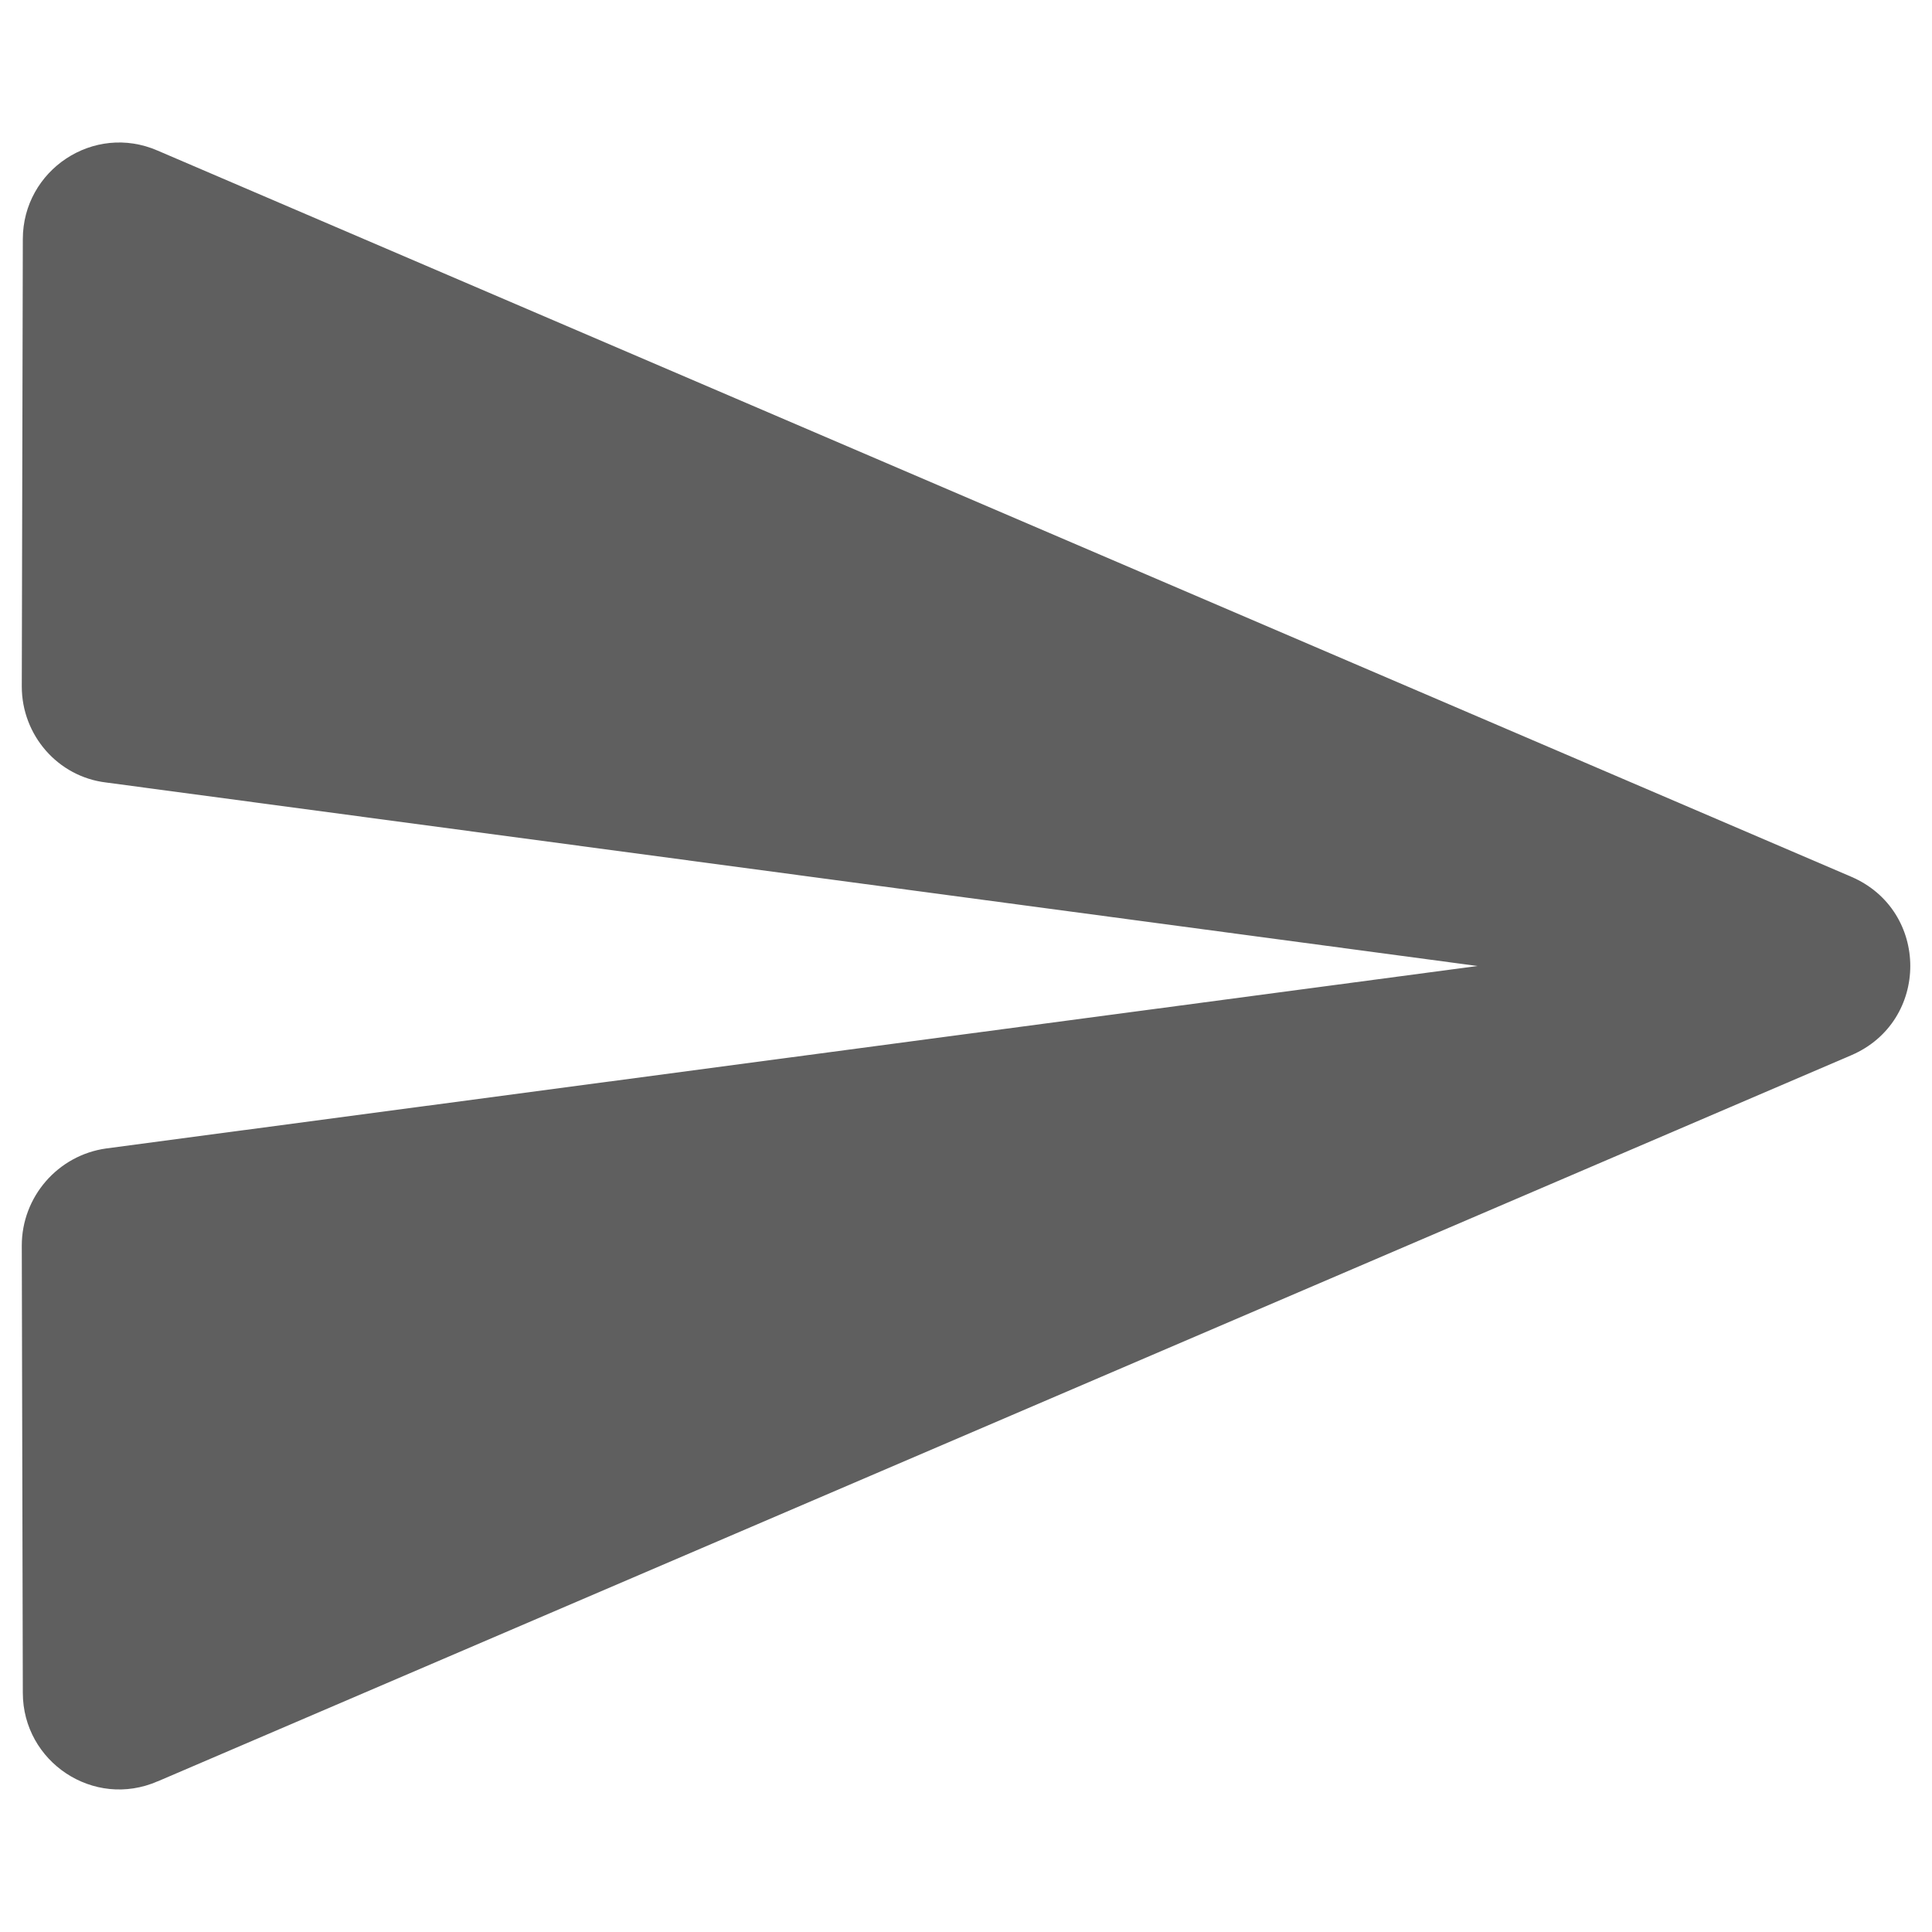
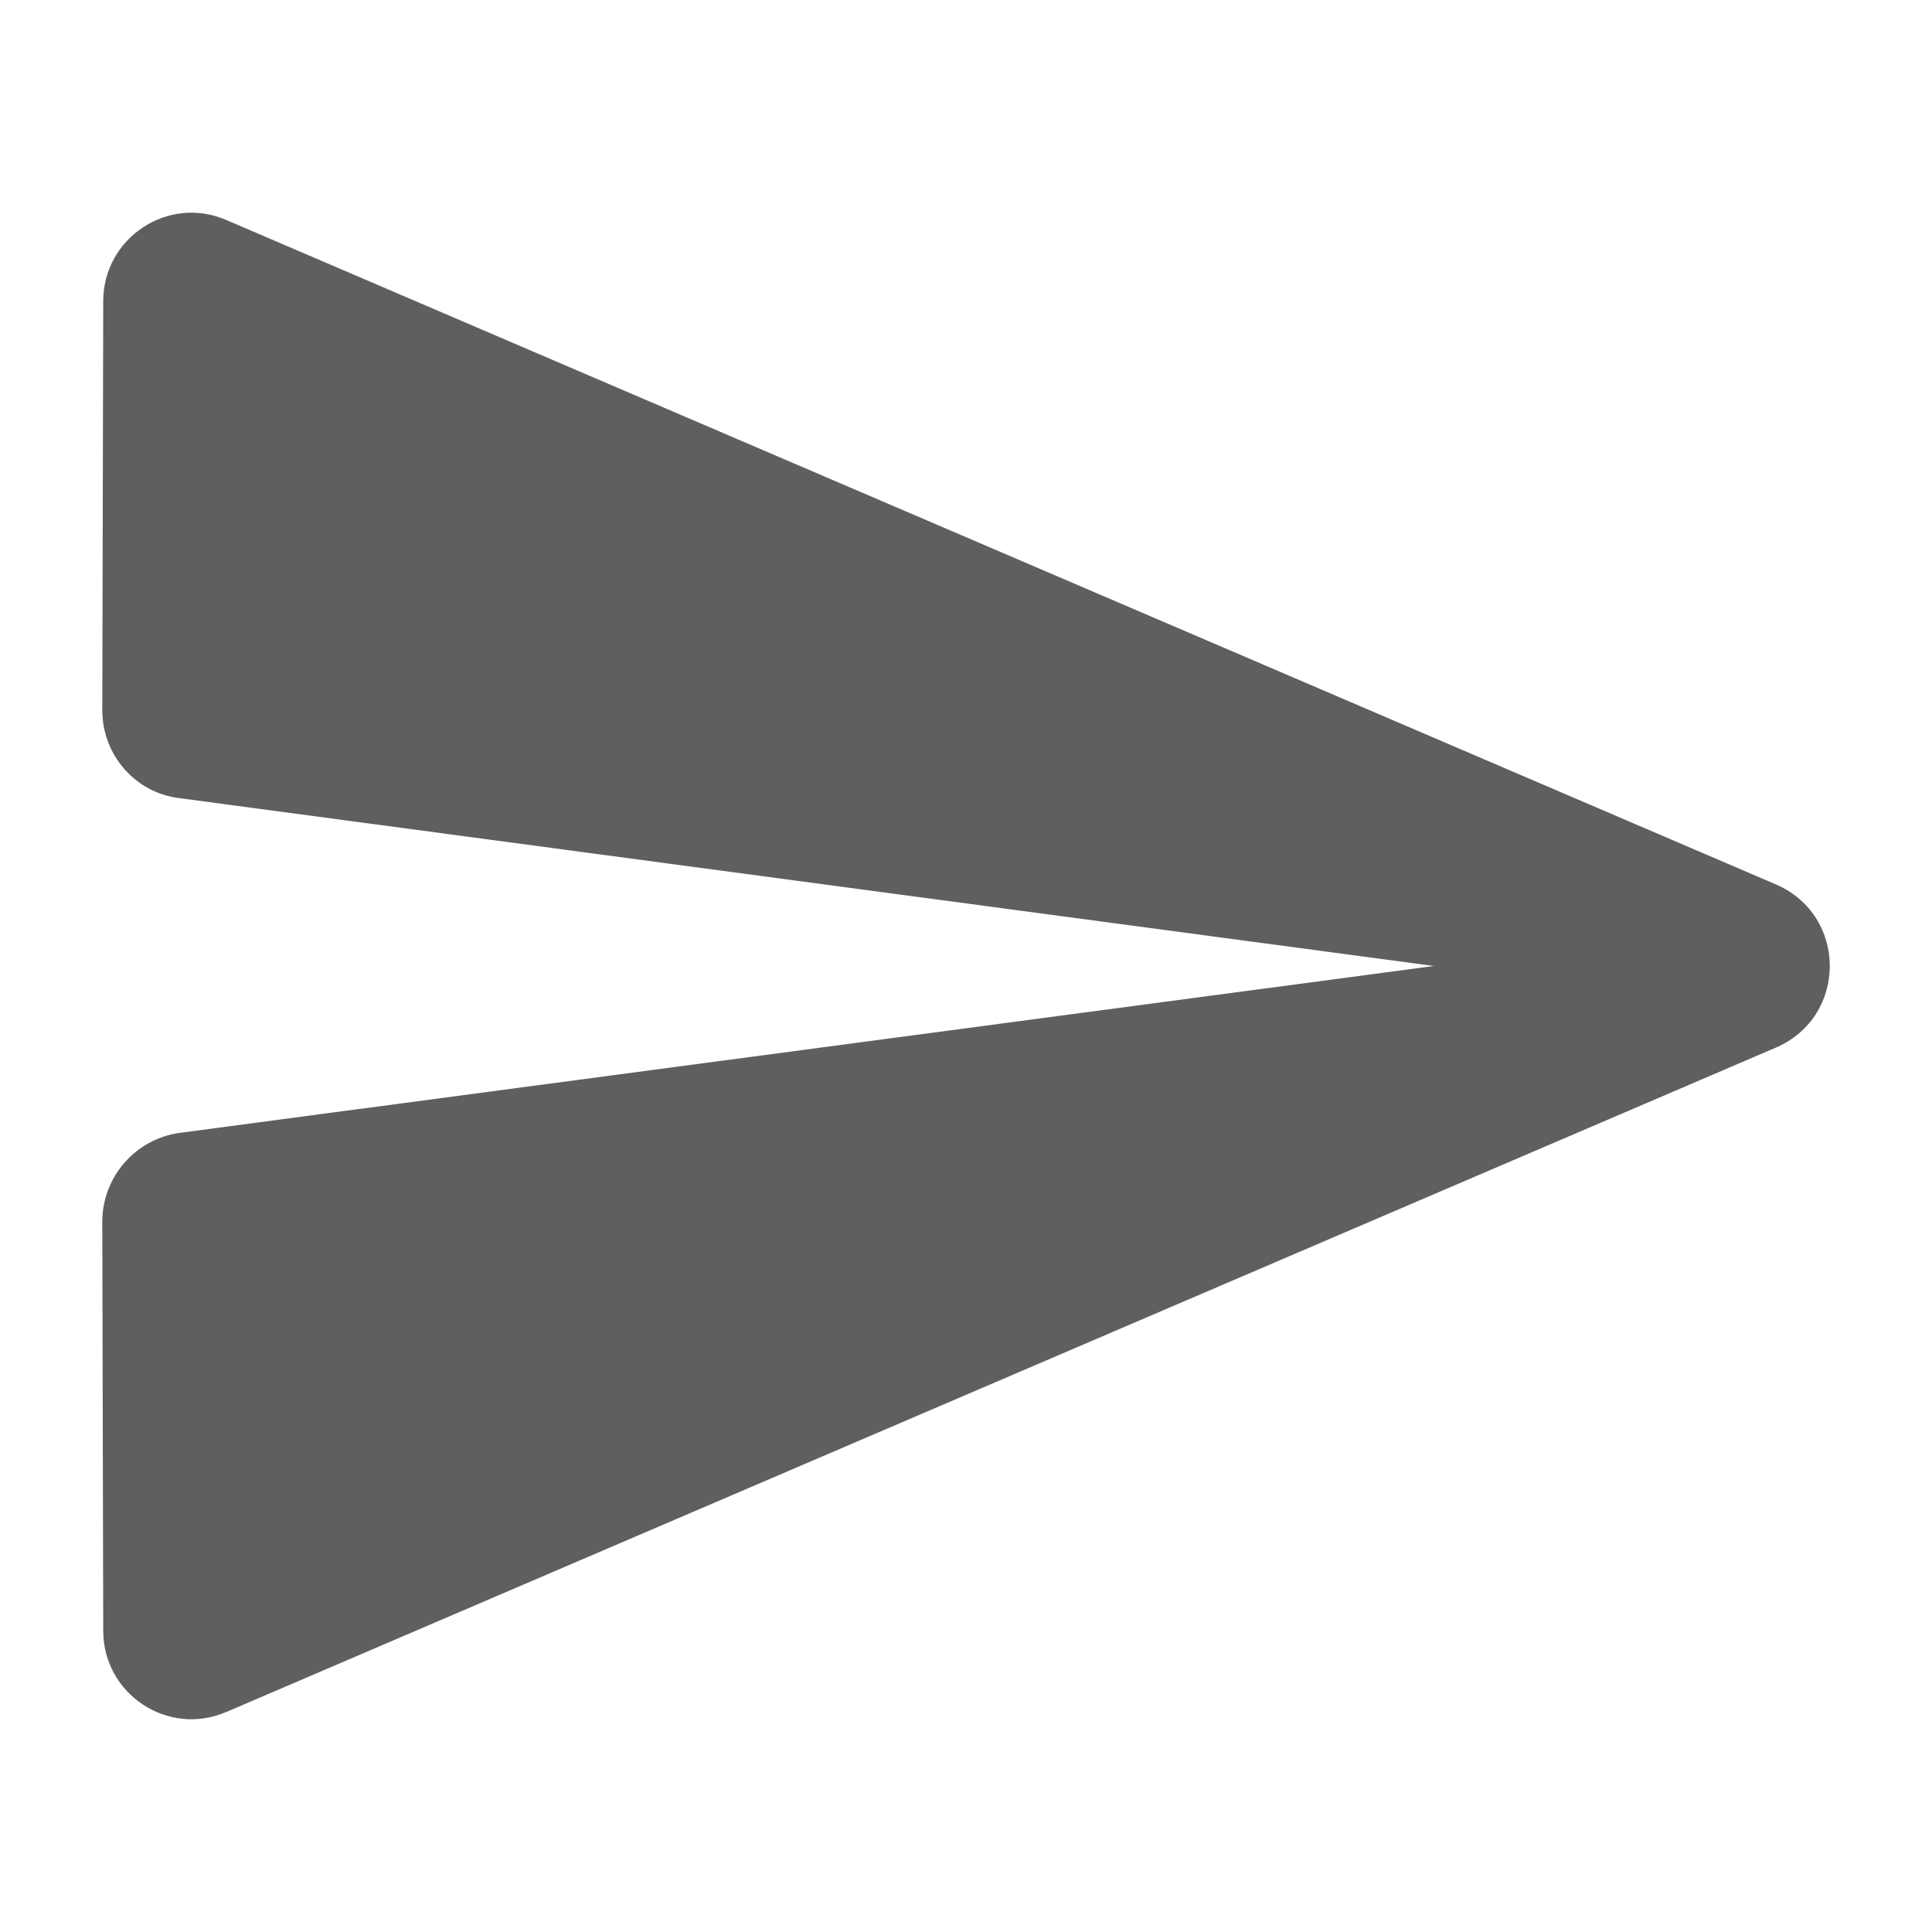
<svg xmlns="http://www.w3.org/2000/svg" width="36pt" height="36pt" viewBox="0 0 36 36" version="1.1" id="svg968">
  <defs id="defs972" />
-   <g id="surface1" transform="matrix(1.20556,0,0,1.20556,-3.700191,-3.70009)" style="stroke-width:0.829">
-     <path style="fill:#000000;fill-opacity:0.627;fill-rule:nonzero;stroke:none;stroke-width:0.789" d="M 5.508,30.602 31.684,19.379 c 1.215,-0.523 1.215,-2.234 0,-2.758 L 5.508,5.398 C 4.516,4.965 3.422,5.699 3.422,6.766 L 3.406,13.68 c 0,0.75 0.555,1.395 1.305,1.484 L 25.906,18 4.711,20.82 c -0.75,0.105 -1.305,0.75 -1.305,1.5 l 0.016,6.914 c 0,1.066 1.094,1.801 2.086,1.367 z m 0,0" id="path965" />
+   <g id="surface1" transform="matrix(1.10278,0,0,1.10278,-1.850095,-1.850045)" style="stroke-width:0.907">
+     <path style="fill:#000000;fill-opacity:0.627;fill-rule:nonzero;stroke:none;stroke-width:0.862" d="M 5.508,30.602 31.684,19.379 c 1.215,-0.523 1.215,-2.234 0,-2.758 L 5.508,5.398 C 4.516,4.965 3.422,5.699 3.422,6.766 L 3.406,13.68 c 0,0.75 0.555,1.395 1.305,1.484 L 25.906,18 4.711,20.82 c -0.75,0.105 -1.305,0.75 -1.305,1.5 l 0.016,6.914 c 0,1.066 1.094,1.801 2.086,1.367 z m 0,0" id="path965" />
  </g>
</svg>
